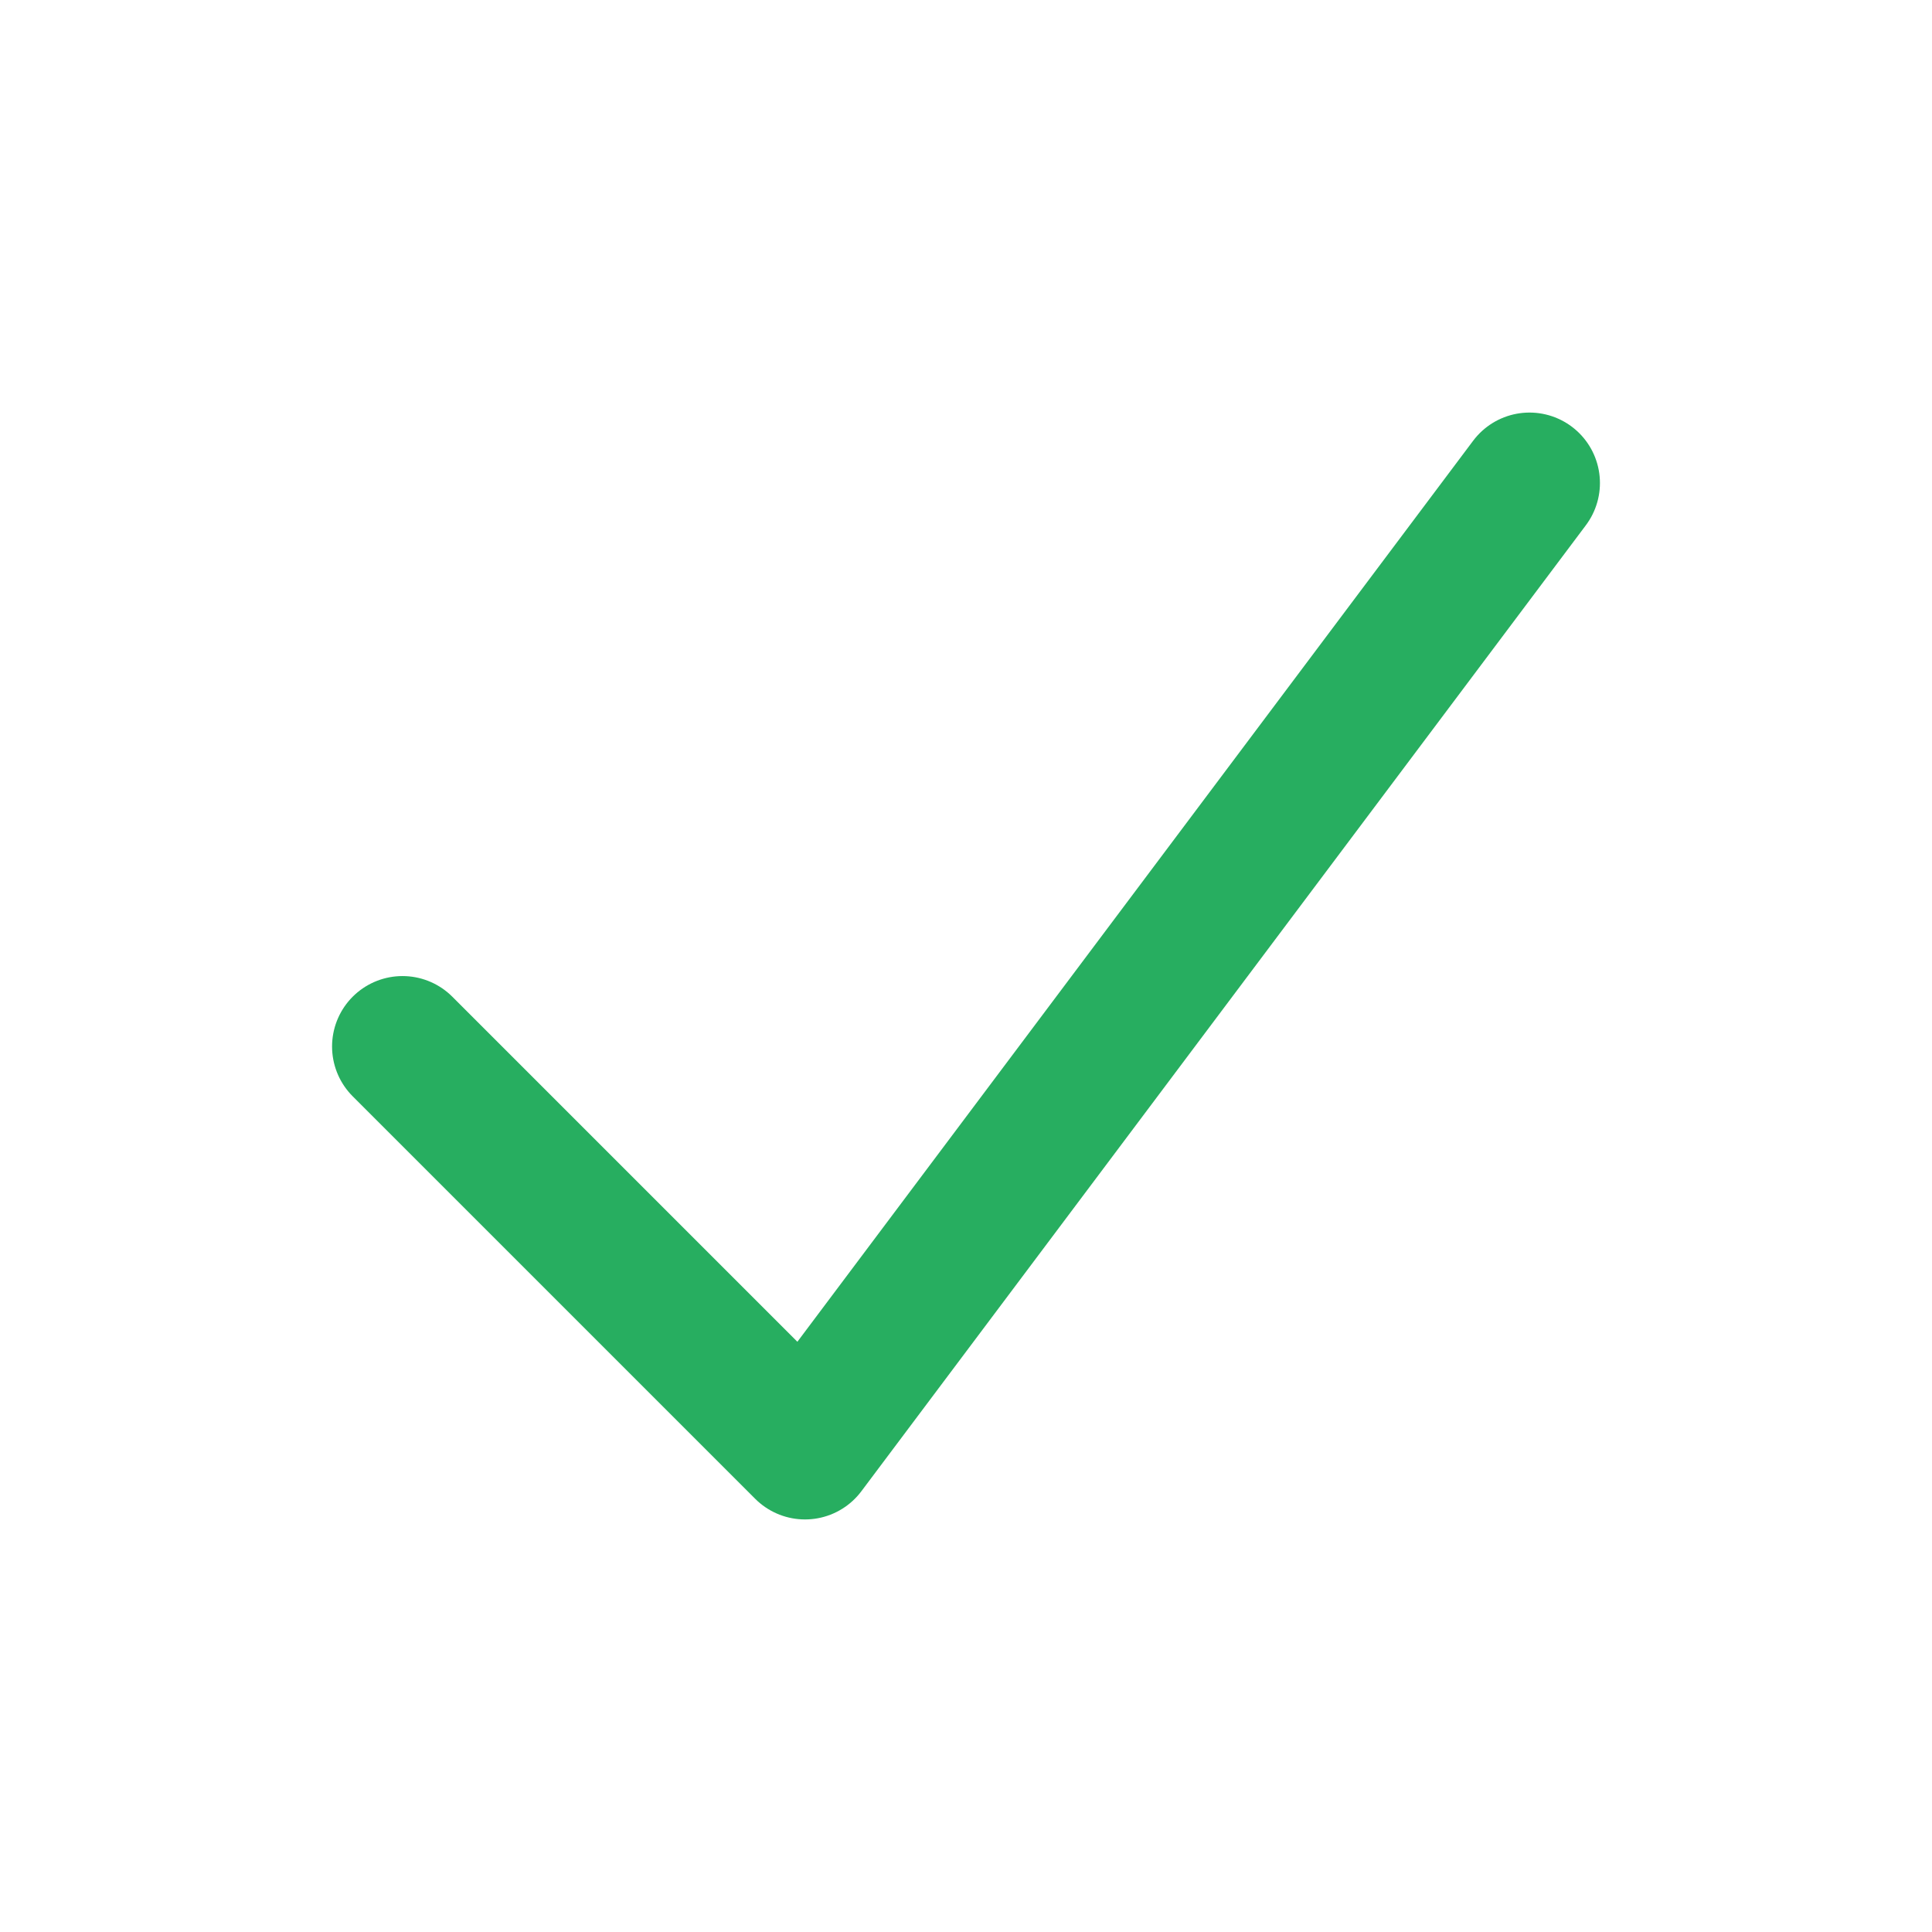
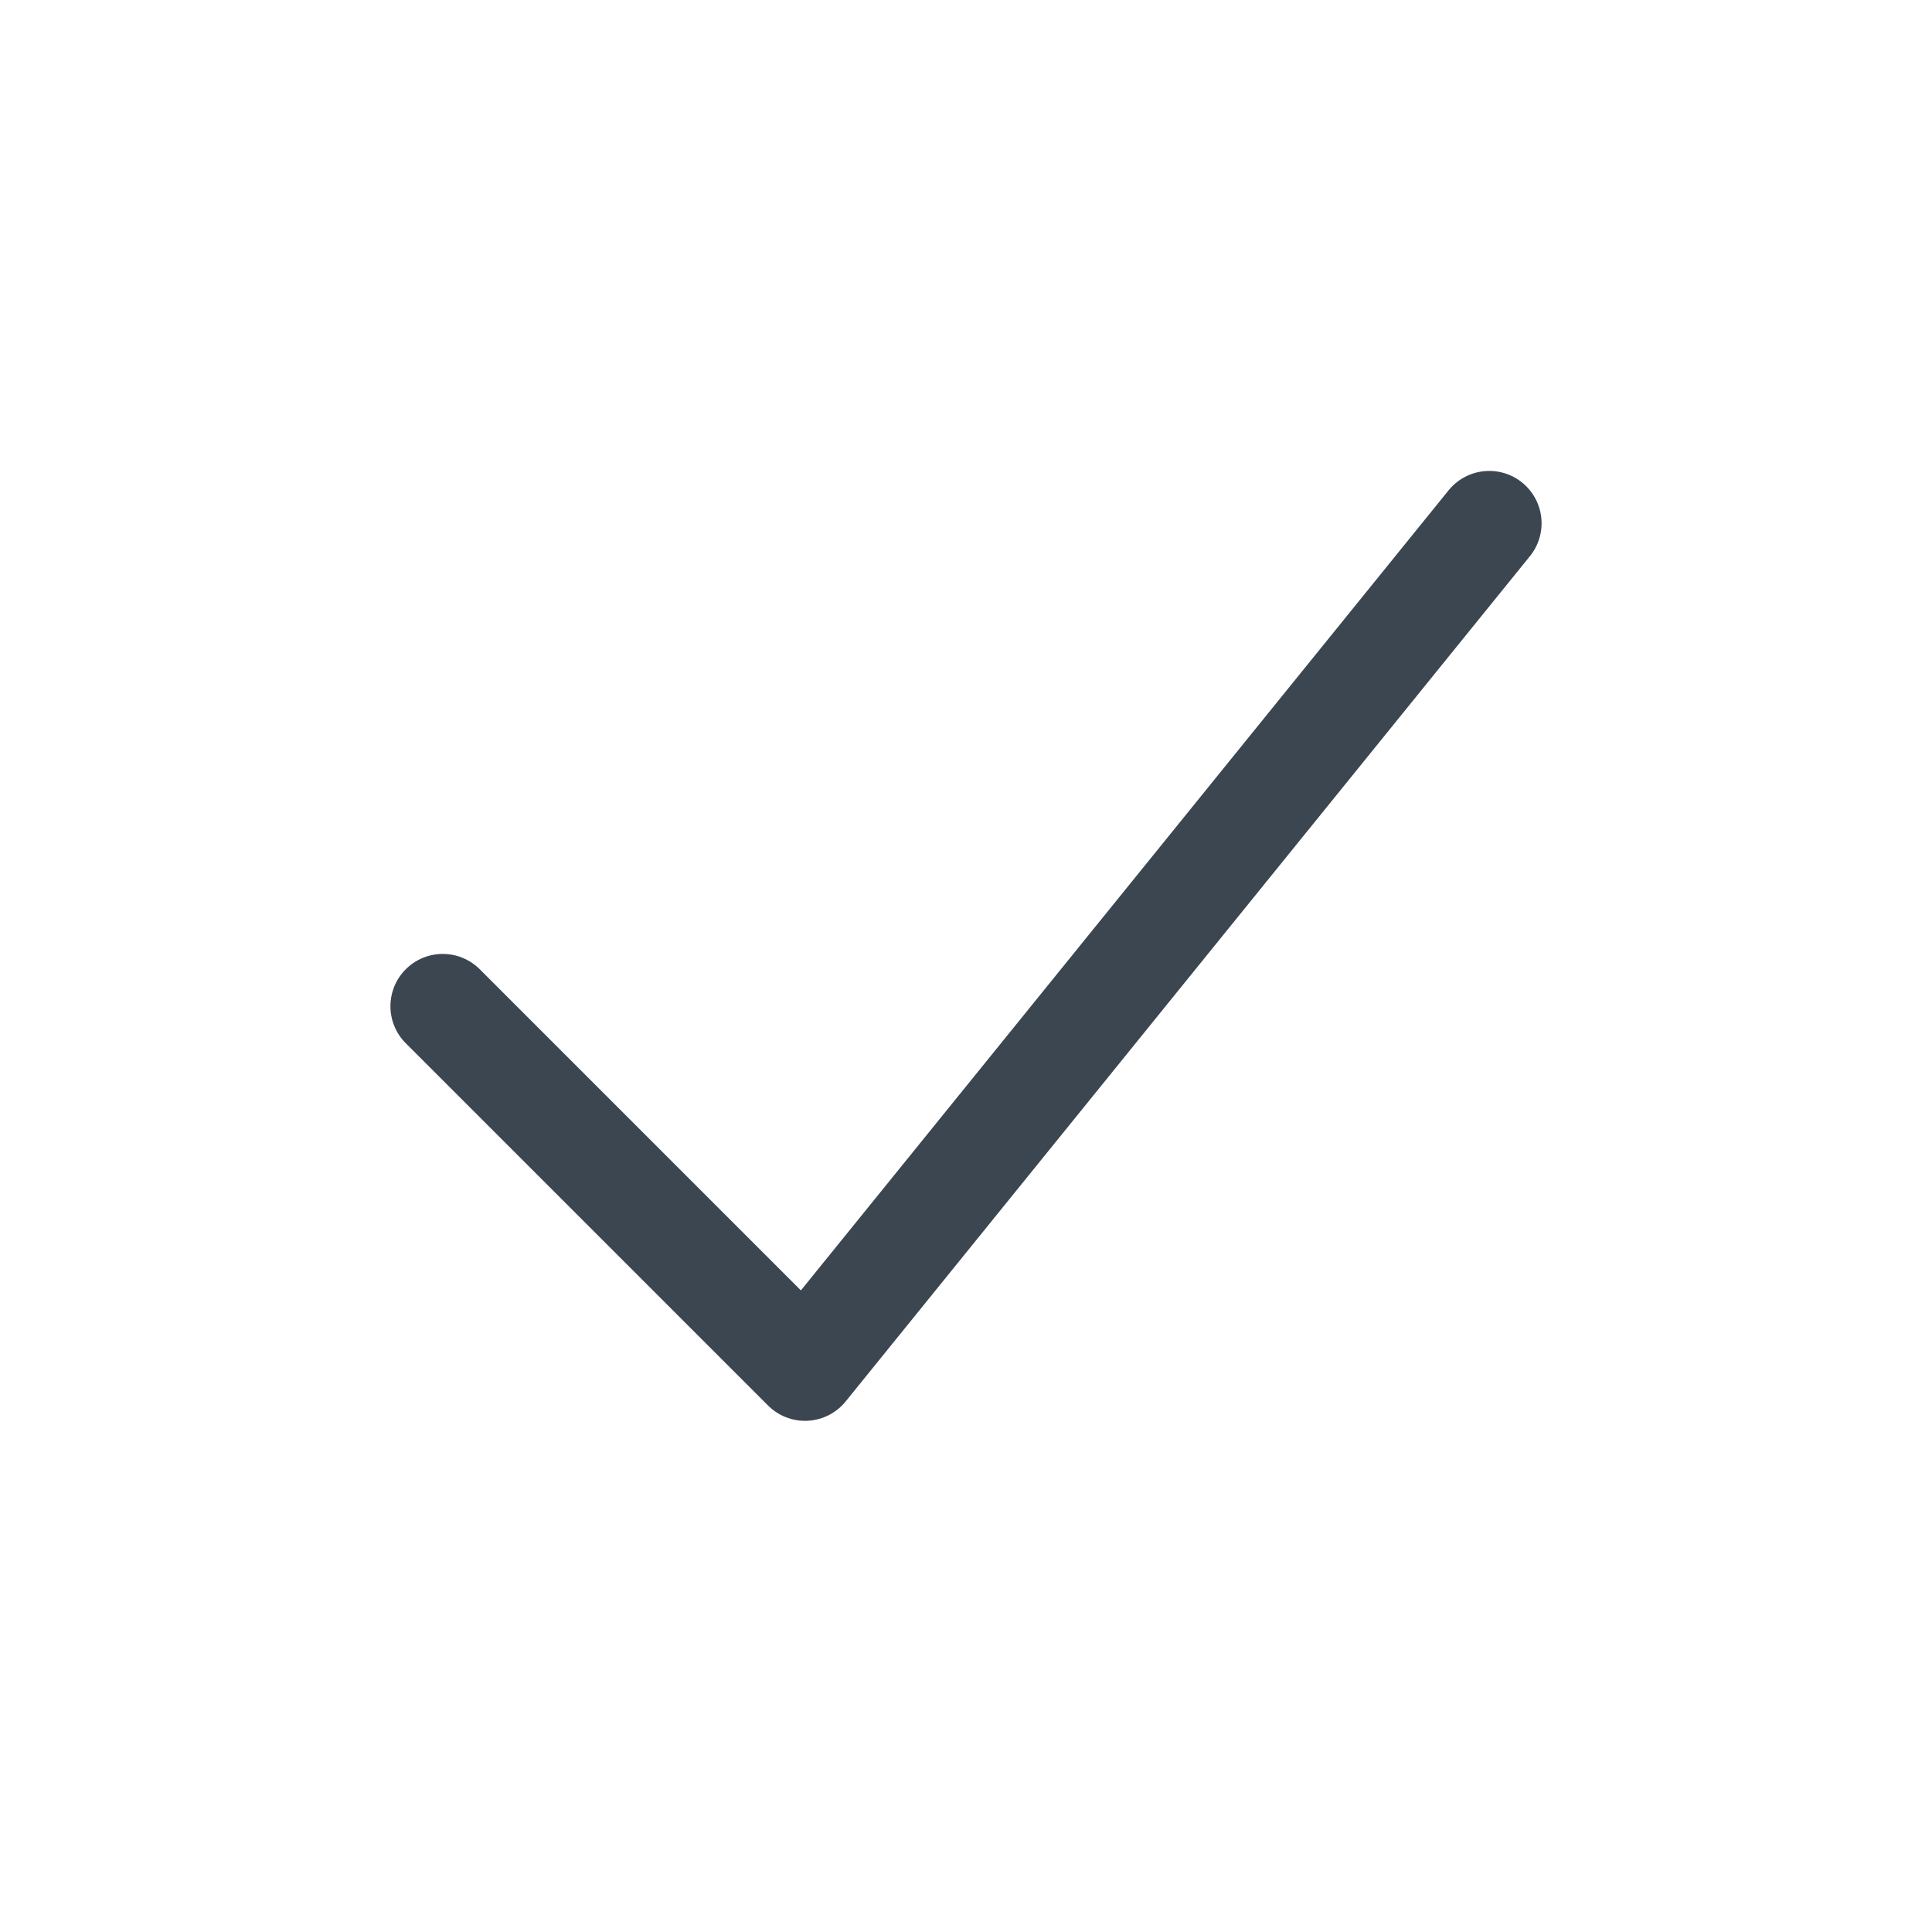
<svg xmlns="http://www.w3.org/2000/svg" viewBox="0 0 48 48" width="48" height="48" fill="none">
-   <path d="M10 26 L20 36 L38 12" stroke="#27AE60" stroke-width="3.5" stroke-linecap="round" stroke-linejoin="round" />
+   <path d="M11 25 L20 34 L37 13" stroke="#3B4651" stroke-width="2.6" stroke-linecap="round" stroke-linejoin="round" />
</svg>
